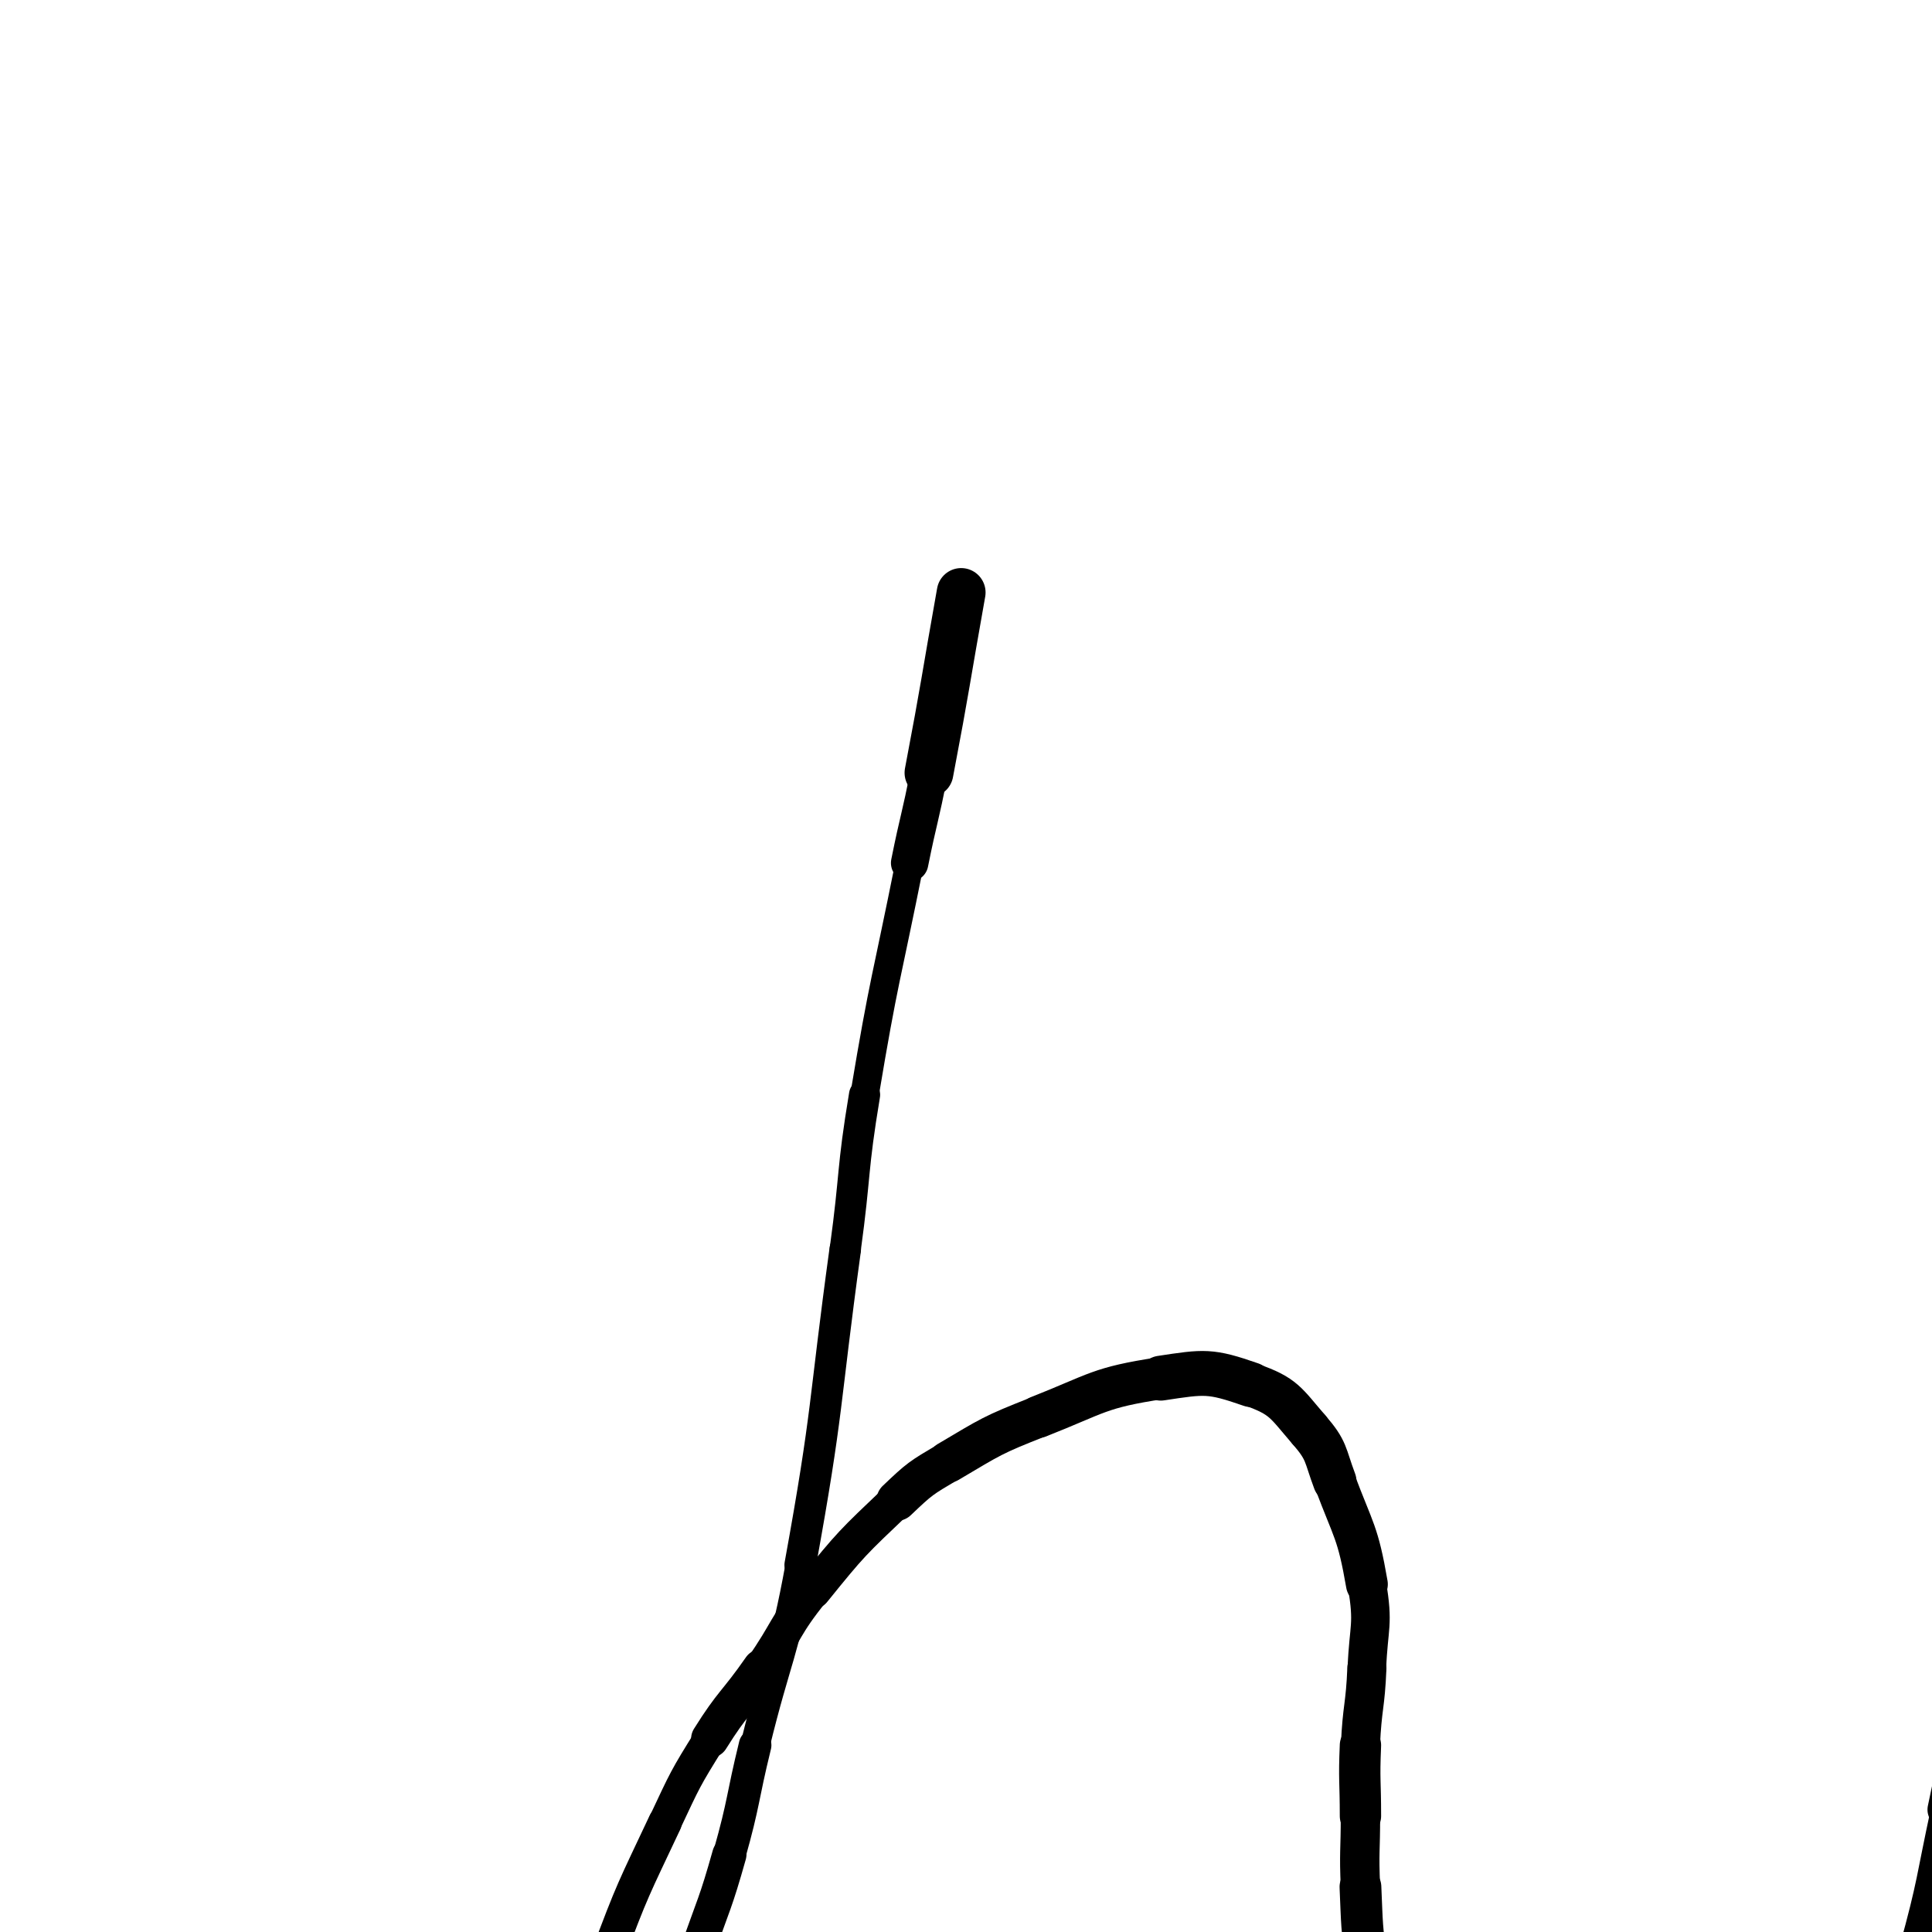
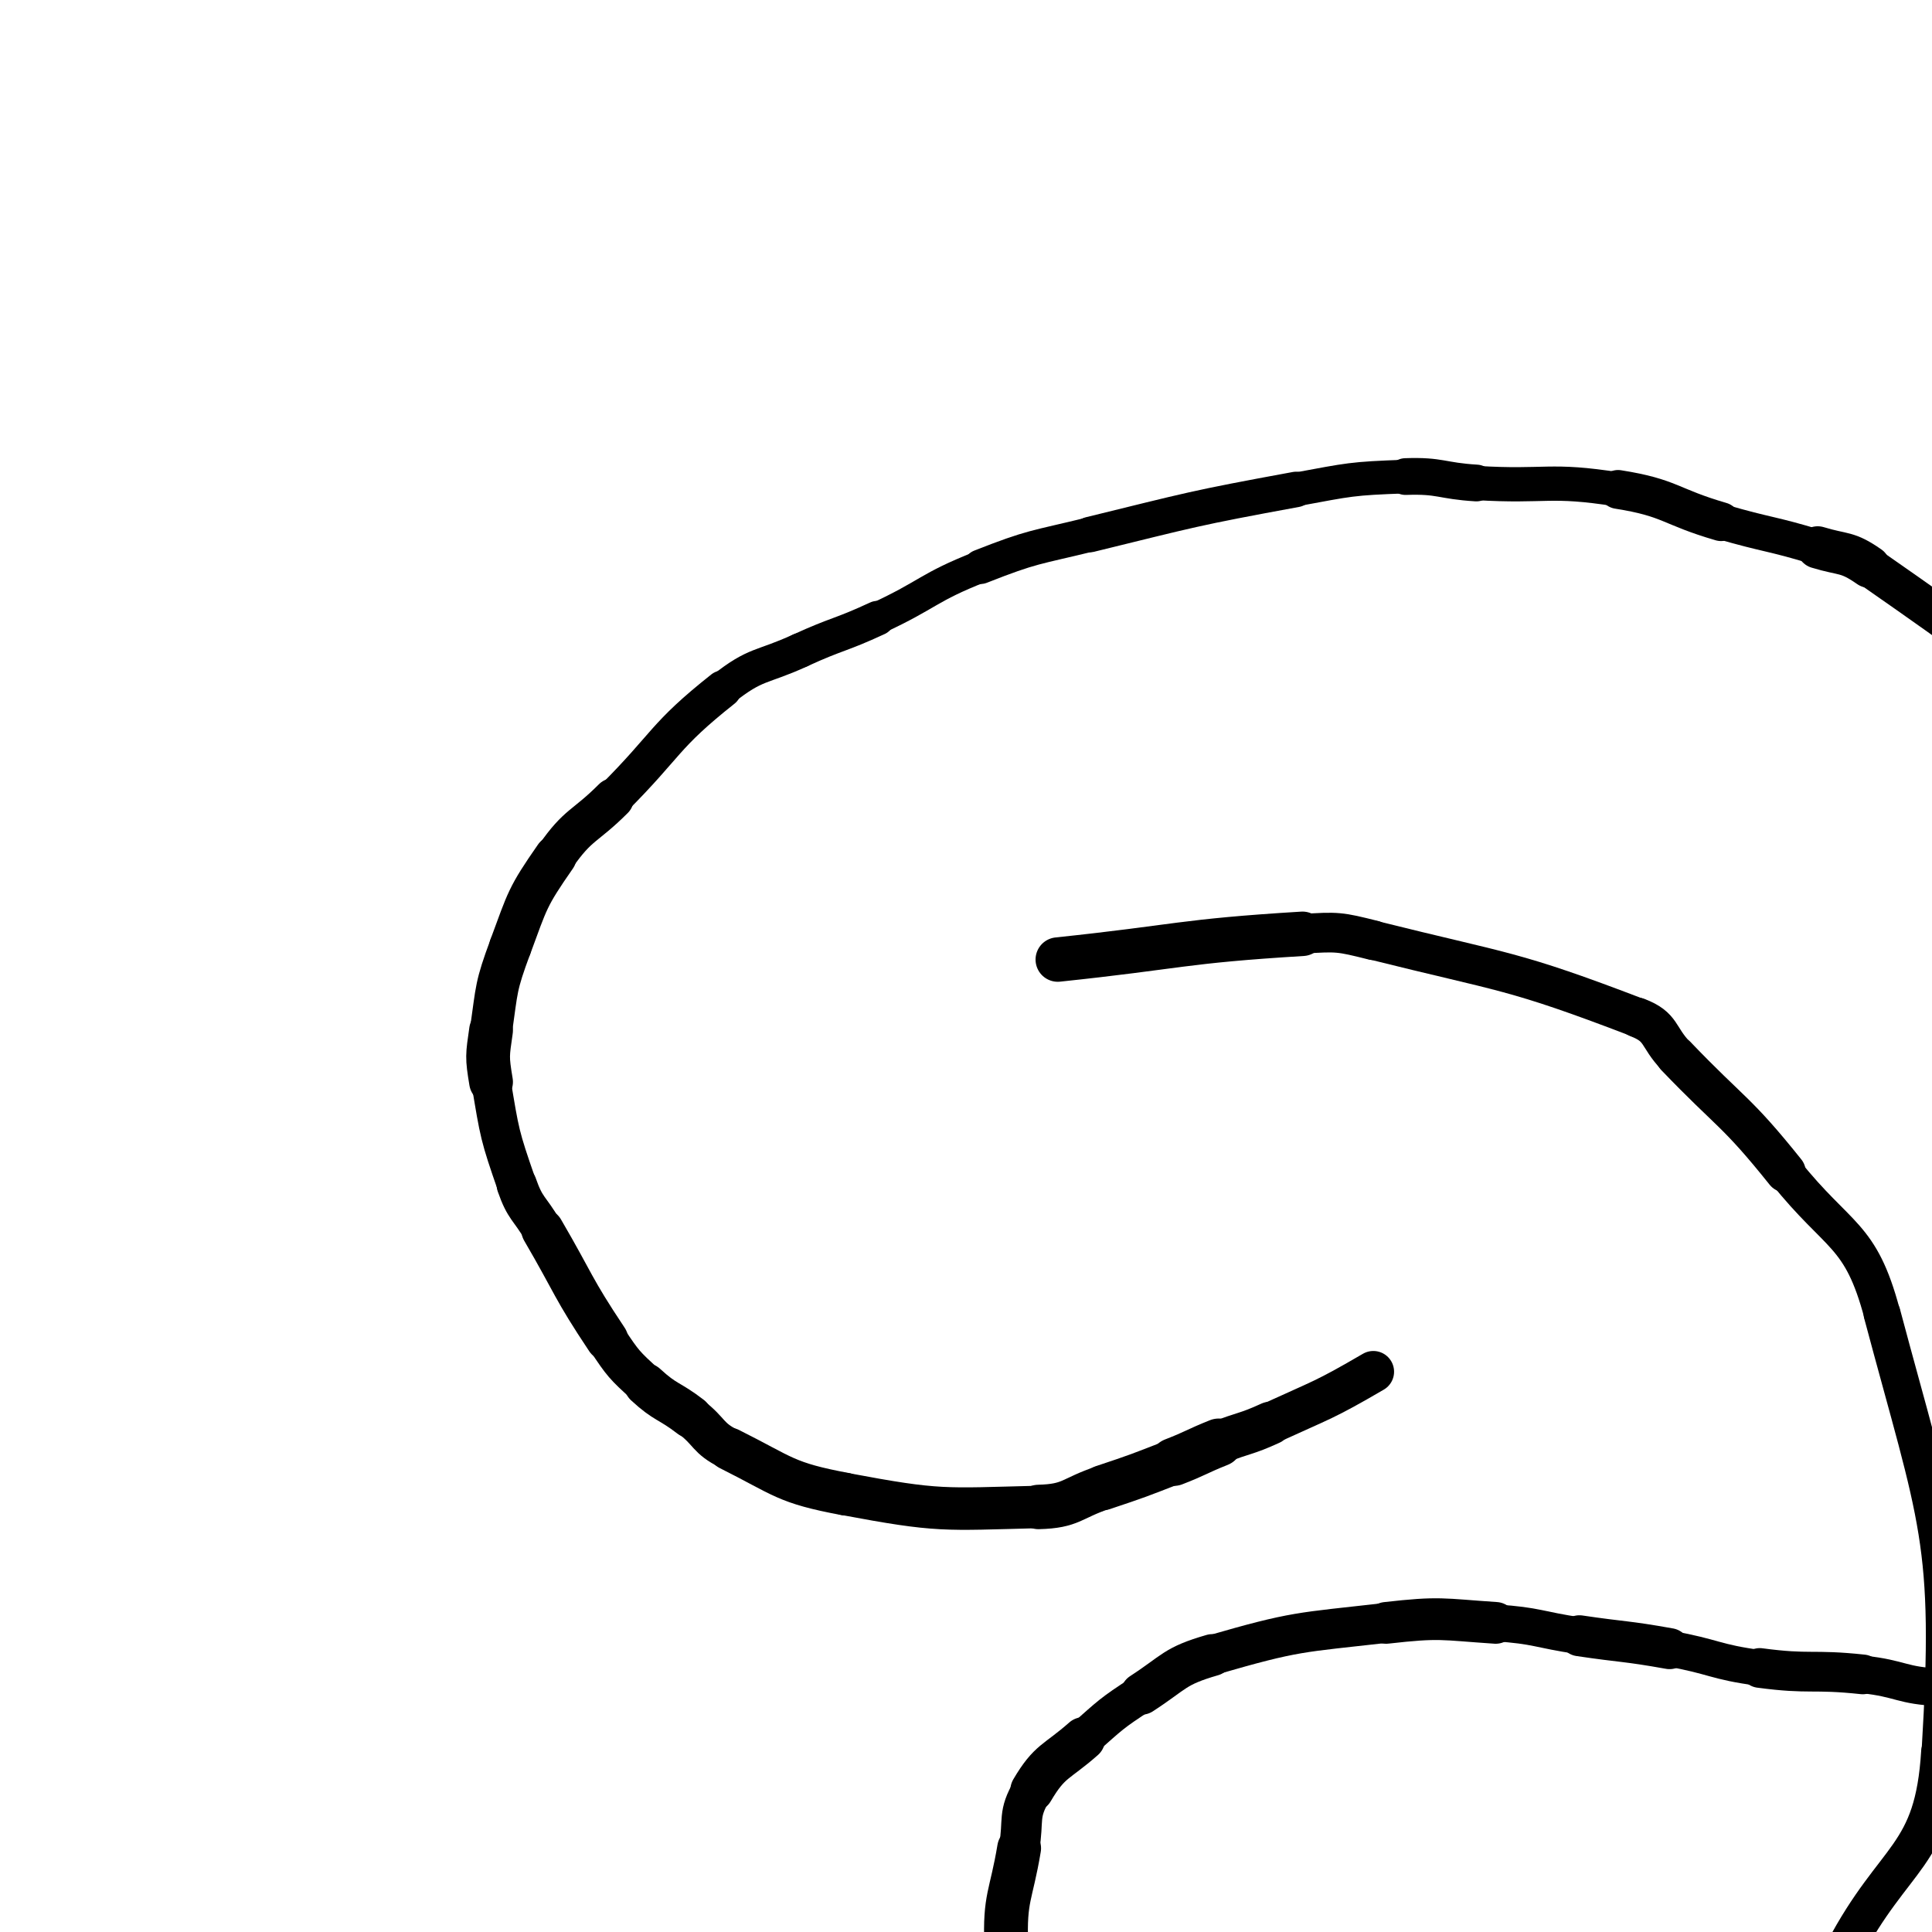
<svg xmlns="http://www.w3.org/2000/svg" viewBox="0 0 200 200" width="200" height="200">
-   <path d="M 99.500,61.333 C 97.833,70.667 97.940,70.688 96.167,80.000" stroke-width="5.052" stroke="black" fill="none" stroke-linecap="round" />
-   <path d="M 96.167,80.000 C 95.274,84.688 95.103,84.654 94.167,89.333" stroke-width="3.875" stroke="black" fill="none" stroke-linecap="round" />
-   <path d="M 94.167,89.333 C 91.769,101.320 91.509,101.282 89.500,113.333" stroke-width="2.940" stroke="black" fill="none" stroke-linecap="round" />
-   <path d="M 89.500,113.333 C 88.175,121.282 88.594,121.346 87.500,129.333" stroke-width="3.225" stroke="black" fill="none" stroke-linecap="round" />
-   <path d="M 87.500,129.333 C 85.261,145.679 85.781,145.787 82.833,162.000" stroke-width="3.260" stroke="black" fill="none" stroke-linecap="round" />
-   <path d="M 82.833,162.000 C 81.115,171.454 80.451,171.321 78.167,180.667" stroke-width="3.026" stroke="black" fill="none" stroke-linecap="round" />
-   <path d="M 78.167,180.667 C 76.784,186.321 77.075,186.402 75.500,192.000" stroke-width="3.378" stroke="black" fill="none" stroke-linecap="round" />
-   <path d="M 75.500,192.000 C 74.075,197.068 73.898,197.023 72.167,202.000" stroke-width="3.542" stroke="black" fill="none" stroke-linecap="round" />
-   <path d="M 72.167,202.000 C 71.231,204.690 71.167,204.667 70.167,207.333" stroke-width="4.089" stroke="black" fill="none" stroke-linecap="round" />
-   <path d="M 70.167,207.333 C 69.167,210.000 68.829,209.908 68.167,212.667" stroke-width="4.175" stroke="black" fill="none" stroke-linecap="round" />
-   <path d="M 68.167,212.667 C 66.829,218.241 67.735,218.510 66.167,224.000" stroke-width="3.499" stroke="black" fill="none" stroke-linecap="round" />
-   <path d="M 66.167,224.000 C 65.069,227.843 64.420,227.632 62.833,231.333" stroke-width="4.187" stroke="black" fill="none" stroke-linecap="round" />
-   <path d="M 62.833,231.333 C 61.420,234.632 61.581,234.701 60.167,238.000" stroke-width="3.969" stroke="black" fill="none" stroke-linecap="round" />
-   <path d="M 60.167,238.000 C 58.581,241.701 58.858,241.891 56.833,245.333" stroke-width="4.388" stroke="black" fill="none" stroke-linecap="round" />
-   <path d="M 56.833,245.333 C 55.525,247.558 54.024,250.730 53.500,249.333" stroke-width="4.785" stroke="black" fill="none" stroke-linecap="round" />
-   <path d="M 53.500,249.333 C 52.024,245.396 52.037,241.831 52.833,234.667" stroke-width="4.889" stroke="black" fill="none" stroke-linecap="round" />
-   <path d="M 52.833,234.667 C 53.371,229.831 54.642,230.047 56.167,225.333" stroke-width="3.871" stroke="black" fill="none" stroke-linecap="round" />
-   <path d="M 56.167,225.333 C 58.308,218.713 58.203,218.677 60.167,212.000" stroke-width="3.563" stroke="black" fill="none" stroke-linecap="round" />
-   <path d="M 60.167,212.000 C 61.536,207.344 61.147,207.208 62.833,202.667" stroke-width="3.575" stroke="black" fill="none" stroke-linecap="round" />
-   <path d="M 62.833,202.667 C 65.480,195.541 65.594,195.551 68.833,188.667" stroke-width="3.480" stroke="black" fill="none" stroke-linecap="round" />
-   <path d="M 68.833,188.667 C 70.927,184.218 70.897,184.164 73.500,180.000" stroke-width="3.421" stroke="black" fill="none" stroke-linecap="round" />
-   <path d="M 73.500,180.000 C 75.897,176.164 76.245,176.388 78.833,172.667" stroke-width="3.913" stroke="black" fill="none" stroke-linecap="round" />
-   <path d="M 78.833,172.667 C 81.578,168.721 81.156,168.395 84.167,164.667" stroke-width="3.560" stroke="black" fill="none" stroke-linecap="round" />
-   <path d="M 84.167,164.667 C 88.156,159.728 88.238,159.709 92.833,155.333" stroke-width="3.740" stroke="black" fill="none" stroke-linecap="round" />
-   <path d="M 92.833,155.333 C 95.238,153.043 95.308,153.023 98.167,151.333" stroke-width="4.204" stroke="black" fill="none" stroke-linecap="round" />
-   <path d="M 98.167,151.333 C 102.641,148.689 102.660,148.573 107.500,146.667" stroke-width="4.294" stroke="black" fill="none" stroke-linecap="round" />
-   <path d="M 107.500,146.667 C 113.660,144.240 113.713,143.645 120.167,142.667" stroke-width="4.358" stroke="black" fill="none" stroke-linecap="round" />
-   <path d="M 120.167,142.667 C 124.713,141.978 125.270,141.862 129.500,143.333" stroke-width="4.646" stroke="black" fill="none" stroke-linecap="round" />
-   <path d="M 129.500,143.333 C 132.936,144.529 133.072,145.198 135.500,148.000" stroke-width="4.512" stroke="black" fill="none" stroke-linecap="round" />
-   <path d="M 135.500,148.000 C 137.405,150.198 137.123,150.550 138.167,153.333" stroke-width="4.507" stroke="black" fill="none" stroke-linecap="round" />
-   <path d="M 138.167,153.333 C 140.123,158.550 140.561,158.556 141.500,164.000" stroke-width="4.334" stroke="black" fill="none" stroke-linecap="round" />
-   <path d="M 141.500,164.000 C 142.228,168.222 141.673,168.341 141.500,172.667" stroke-width="3.993" stroke="black" fill="none" stroke-linecap="round" />
-   <path d="M 141.500,172.667 C 141.340,176.674 141.008,176.660 140.833,180.667" stroke-width="4.046" stroke="black" fill="none" stroke-linecap="round" />
-   <path d="M 140.833,180.667 C 140.674,184.327 140.833,184.333 140.833,188.000" stroke-width="4.279" stroke="black" fill="none" stroke-linecap="round" />
-   <path d="M 140.833,188.000 C 140.833,191.667 140.674,191.673 140.833,195.333" stroke-width="4.077" stroke="black" fill="none" stroke-linecap="round" />
-   <path d="M 140.833,195.333 C 141.008,199.340 140.934,199.369 141.500,203.333" stroke-width="4.323" stroke="black" fill="none" stroke-linecap="round" />
-   <path d="M 141.500,203.333 C 141.934,206.369 142.122,206.344 142.833,209.333" stroke-width="4.272" stroke="black" fill="none" stroke-linecap="round" />
-   <path d="M 142.833,209.333 C 143.788,213.344 143.233,213.599 144.833,217.333" stroke-width="4.242" stroke="black" fill="none" stroke-linecap="round" />
-   <path d="M 144.833,217.333 C 146.233,220.599 146.438,220.672 148.833,223.333" stroke-width="4.238" stroke="black" fill="none" stroke-linecap="round" />
-   <path d="M 148.833,223.333 C 152.438,227.339 152.365,227.823 156.833,230.667" stroke-width="4.531" stroke="black" fill="none" stroke-linecap="round" />
-   <path d="M 156.833,230.667 C 159.699,232.490 160.128,231.824 163.500,232.667" stroke-width="4.188" stroke="black" fill="none" stroke-linecap="round" />
-   <path d="M 163.500,232.667 C 166.794,233.490 167.000,234.576 170.167,234.000" stroke-width="4.567" stroke="black" fill="none" stroke-linecap="round" />
-   <path d="M 170.167,234.000 C 174.333,233.242 174.308,232.234 178.167,230.000" stroke-width="4.376" stroke="black" fill="none" stroke-linecap="round" />
-   <path d="M 178.167,230.000 C 180.641,228.568 180.581,228.437 182.833,226.667" stroke-width="4.464" stroke="black" fill="none" stroke-linecap="round" />
-   <path d="M 182.833,226.667 C 185.248,224.770 185.817,225.192 187.500,222.667" stroke-width="4.226" stroke="black" fill="none" stroke-linecap="round" />
-   <path d="M 187.500,222.667 C 192.483,215.192 191.997,214.746 196.167,206.667" stroke-width="4.069" stroke="black" fill="none" stroke-linecap="round" />
-   <path d="M 196.167,206.667 C 197.330,204.412 197.494,204.440 198.167,202.000" stroke-width="4.287" stroke="black" fill="none" stroke-linecap="round" />
-   <path d="M 198.167,202.000 C 200.160,194.773 199.911,194.683 201.500,187.333" stroke-width="3.211" stroke="black" fill="none" stroke-linecap="round" />
-   <path d="M 201.500,187.333 C 202.577,182.350 202.472,182.328 203.500,177.333" stroke-width="3.935" stroke="black" fill="none" stroke-linecap="round" />
-   <path d="M 203.500,177.333 C 204.805,170.994 205.138,171.045 206.167,164.667" stroke-width="3.503" stroke="black" fill="none" stroke-linecap="round" />
-   <path d="M 206.167,164.667 C 206.805,160.711 206.296,160.642 206.833,156.667" stroke-width="3.765" stroke="black" fill="none" stroke-linecap="round" />
-   <path d="M 206.833,156.667 C 207.963,148.309 208.272,148.348 209.500,140.000" stroke-width="3.935" stroke="black" fill="none" stroke-linecap="round" />
-   <path d="M 209.500,140.000 C 209.939,137.014 210.000,137.009 210.167,134.000" stroke-width="4.125" stroke="black" fill="none" stroke-linecap="round" />
-   <path d="M 210.167,134.000 C 210.333,131.009 209.991,130.989 210.167,128.000" stroke-width="4.297" stroke="black" fill="none" stroke-linecap="round" />
-   <path d="M 210.167,128.000 C 210.324,125.322 210.699,125.346 210.833,122.667" stroke-width="4.281" stroke="black" fill="none" stroke-linecap="round" />
-   <path d="M 210.833,122.667 C 211.033,118.679 211.023,118.656 210.833,114.667" stroke-width="4.626" stroke="black" fill="none" stroke-linecap="round" />
-   <path d="M 210.833,114.667 C 210.690,111.656 210.325,108.508 210.167,108.667" stroke-width="4.987" stroke="black" fill="none" stroke-linecap="round" />
-   <path d="M 210.167,108.667 C 209.992,108.842 210.048,112.003 210.167,115.333" stroke-width="5.208" stroke="black" fill="none" stroke-linecap="round" />
-   <path d="M 210.167,115.333 C 210.381,121.337 210.640,121.329 210.833,127.333" stroke-width="3.894" stroke="black" fill="none" stroke-linecap="round" />
-   <path d="M 210.833,127.333 C 210.973,131.663 210.689,131.671 210.833,136.000" stroke-width="3.915" stroke="black" fill="none" stroke-linecap="round" />
-   <path d="M 210.833,136.000 C 211.022,141.671 211.146,141.668 211.500,147.333" stroke-width="3.519" stroke="black" fill="none" stroke-linecap="round" />
-   <path d="M 211.500,147.333 C 211.813,152.335 211.692,152.346 212.167,157.333" stroke-width="3.881" stroke="black" fill="none" stroke-linecap="round" />
-   <path d="M 212.167,157.333 C 213.025,166.346 213.328,166.319 214.167,175.333" stroke-width="3.236" stroke="black" fill="none" stroke-linecap="round" />
-   <path d="M 214.167,175.333 C 214.662,180.653 214.106,180.724 214.833,186.000" stroke-width="3.436" stroke="black" fill="none" stroke-linecap="round" />
-   <path d="M 214.833,186.000 C 215.439,190.391 215.833,190.333 216.833,194.667" stroke-width="3.781" stroke="black" fill="none" stroke-linecap="round" />
-   <path d="M 216.833,194.667 C 217.833,199.000 217.590,199.072 218.833,203.333" stroke-width="3.970" stroke="black" fill="none" stroke-linecap="round" />
-   <path d="M 218.833,203.333 C 219.924,207.072 220.528,206.899 221.500,210.667" stroke-width="4.023" stroke="black" fill="none" stroke-linecap="round" />
-   <path d="M 221.500,210.667 C 223.194,217.232 222.143,217.560 224.167,224.000" stroke-width="3.786" stroke="black" fill="none" stroke-linecap="round" />
-   <path d="M 224.167,224.000 C 225.809,229.227 226.446,229.026 228.833,234.000" stroke-width="4.135" stroke="black" fill="none" stroke-linecap="round" />
-   <path d="M 228.833,234.000 C 230.446,237.359 230.254,237.480 232.167,240.667" stroke-width="3.975" stroke="black" fill="none" stroke-linecap="round" />
-   <path d="M 232.167,240.667 C 234.254,244.146 234.277,244.187 236.833,247.333" stroke-width="3.904" stroke="black" fill="none" stroke-linecap="round" />
-   <path d="M 236.833,247.333 C 238.610,249.520 238.656,249.541 240.833,251.333" stroke-width="4.312" stroke="black" fill="none" stroke-linecap="round" />
-   <path d="M 240.833,251.333 C 244.323,254.207 244.142,254.735 248.167,256.667" stroke-width="4.653" stroke="black" fill="none" stroke-linecap="round" />
-   <path d="M 248.167,256.667 C 252.475,258.735 252.773,258.717 257.500,259.333" stroke-width="4.659" stroke="black" fill="none" stroke-linecap="round" />
+   <path d="M 109.500,99.333 C 122.167,98.000 122.163,97.442 134.833,96.667" stroke-width="4.600" stroke="black" fill="none" stroke-linecap="round" />
+   <path d="M 134.833,96.667 C 138.496,96.442 138.606,96.443 142.167,97.333" stroke-width="4.106" stroke="black" fill="none" stroke-linecap="round" />
+   <path d="M 142.167,97.333 C 155.939,100.776 156.429,100.328 169.500,105.333" stroke-width="4.053" stroke="black" fill="none" stroke-linecap="round" />
+   <path d="M 169.500,105.333 C 172.096,106.328 171.543,107.291 173.500,109.333" stroke-width="4.124" stroke="black" fill="none" stroke-linecap="round" />
+   <path d="M 173.500,109.333 C 179.210,115.291 179.694,114.909 184.833,121.333" stroke-width="4.197" stroke="black" fill="none" stroke-linecap="round" />
+   <path d="M 184.833,121.333 C 190.361,128.242 192.596,127.611 194.833,136.000" stroke-width="3.774" stroke="black" fill="none" stroke-linecap="round" />
+   <path d="M 194.833,136.000 C 200.596,157.611 202.165,159.364 200.833,181.333" stroke-width="3.825" stroke="black" fill="none" stroke-linecap="round" />
+   <path d="M 200.833,181.333 C 200.165,192.364 196.168,191.865 190.833,202.000" stroke-width="3.910" stroke="black" fill="none" stroke-linecap="round" />
+   <path d="M 190.833,202.000 C 189.501,204.532 189.715,204.895 187.500,206.667" stroke-width="4.152" stroke="black" fill="none" stroke-linecap="round" />
+   <path d="M 187.500,206.667 C 179.715,212.895 179.218,212.411 170.833,218.000" stroke-width="4.017" stroke="black" fill="none" stroke-linecap="round" />
+   <path d="M 170.833,218.000 C 167.218,220.411 167.364,220.735 163.500,222.667" stroke-width="4.154" stroke="black" fill="none" stroke-linecap="round" />
+   <path d="M 163.500,222.667 C 160.031,224.401 159.996,225.632 156.167,225.333" stroke-width="3.990" stroke="black" fill="none" stroke-linecap="round" />
+   <path d="M 156.167,225.333 C 134.329,223.632 132.177,225.070 112.167,218.667" stroke-width="4.227" stroke="black" fill="none" stroke-linecap="round" />
+   <path d="M 112.167,218.667 C 107.177,217.070 108.461,214.305 106.167,209.333" stroke-width="3.915" stroke="black" fill="none" stroke-linecap="round" />
+   <path d="M 106.167,209.333 C 104.461,205.638 104.317,205.381 104.167,201.333" stroke-width="4.370" stroke="black" fill="none" stroke-linecap="round" />
+   <path d="M 104.167,201.333 C 103.983,196.381 104.671,196.305 105.500,191.333" stroke-width="4.538" stroke="black" fill="none" stroke-linecap="round" />
+   <path d="M 105.500,191.333 C 106.005,188.305 105.337,187.878 106.833,185.333" stroke-width="4.195" stroke="black" fill="none" stroke-linecap="round" />
+   <path d="M 106.833,185.333 C 108.670,182.211 109.344,182.490 112.167,180.000" stroke-width="4.489" stroke="black" fill="none" stroke-linecap="round" />
+   <path d="M 112.167,180.000 C 115.011,177.490 114.991,177.398 118.167,175.333" stroke-width="3.932" stroke="black" fill="none" stroke-linecap="round" />
+   <path d="M 118.167,175.333 C 121.657,173.065 121.531,172.482 125.500,171.333" stroke-width="4.339" stroke="black" fill="none" stroke-linecap="round" />
+   <path d="M 125.500,171.333 C 134.198,168.816 134.441,169.029 143.500,168.000" stroke-width="4.131" stroke="black" fill="none" stroke-linecap="round" />
+   <path d="M 143.500,168.000 C 149.108,167.363 149.195,167.624 154.833,168.000" stroke-width="4.320" stroke="black" fill="none" stroke-linecap="round" />
+   <path d="M 154.833,168.000 C 159.195,168.291 159.163,168.691 163.500,169.333" stroke-width="3.816" stroke="black" fill="none" stroke-linecap="round" />
+   <path d="M 163.500,169.333 C 168.163,170.024 168.195,169.839 172.833,170.667" stroke-width="4.243" stroke="black" fill="none" stroke-linecap="round" />
+   <path d="M 172.833,170.667 C 177.529,171.505 177.449,172.038 182.167,172.667" stroke-width="3.712" stroke="black" fill="none" stroke-linecap="round" />
+   <path d="M 182.167,172.667 C 187.449,173.371 187.527,172.765 192.833,173.333" stroke-width="4.111" stroke="black" fill="none" stroke-linecap="round" />
+   <path d="M 192.833,173.333 C 196.860,173.765 196.809,174.512 200.833,174.667" stroke-width="3.894" stroke="black" fill="none" stroke-linecap="round" />
+   <path d="M 200.833,174.667 C 205.476,174.845 205.515,174.481 210.167,174.000" stroke-width="4.000" stroke="black" fill="none" stroke-linecap="round" />
+   <path d="M 210.167,174.000 C 215.182,173.481 215.235,173.653 220.167,172.667" stroke-width="4.211" stroke="black" fill="none" stroke-linecap="round" />
+   <path d="M 220.167,172.667 C 223.569,171.986 223.574,171.867 226.833,170.667" stroke-width="4.367" stroke="black" fill="none" stroke-linecap="round" />
+   <path d="M 226.833,170.667 C 229.908,169.534 230.045,169.673 232.833,168.000" stroke-width="4.273" stroke="black" fill="none" stroke-linecap="round" />
+   <path d="M 232.833,168.000 C 235.045,166.673 235.872,167.003 236.833,164.667" stroke-width="4.253" stroke="black" fill="none" stroke-linecap="round" />
+   <path d="M 236.833,164.667 C 240.538,155.669 240.418,155.078 242.167,145.333" stroke-width="4.336" stroke="black" fill="none" stroke-linecap="round" />
+   <path d="M 242.167,145.333 C 242.751,142.078 241.899,141.992 241.500,138.667" stroke-width="4.167" stroke="black" fill="none" stroke-linecap="round" />
+   <path d="M 241.500,138.667 C 240.899,133.659 240.819,133.669 240.167,128.667" stroke-width="3.638" stroke="black" fill="none" stroke-linecap="round" />
+   <path d="M 240.167,128.667 C 239.819,126.002 240.323,125.877 239.500,123.333" stroke-width="4.097" stroke="black" fill="none" stroke-linecap="round" />
+   <path d="M 239.500,123.333 C 236.656,114.544 235.932,114.749 232.833,106.000" stroke-width="3.765" stroke="black" fill="none" stroke-linecap="round" />
+   <path d="M 232.833,106.000 C 230.265,98.749 231.046,98.420 228.167,91.333" stroke-width="3.929" stroke="black" fill="none" stroke-linecap="round" />
+   <path d="M 228.167,91.333 C 226.712,87.754 226.532,87.727 224.167,84.667" stroke-width="4.013" stroke="black" fill="none" stroke-linecap="round" />
+   <path d="M 224.167,84.667 C 220.865,80.394 220.960,80.166 216.833,76.667" stroke-width="4.165" stroke="black" fill="none" stroke-linecap="round" />
+   <path d="M 216.833,76.667 C 205.627,67.166 205.512,67.047 193.500,58.667" stroke-width="4.097" stroke="black" fill="none" stroke-linecap="round" />
+   <path d="M 193.500,58.667 C 191.178,57.047 190.888,57.495 188.167,56.667" stroke-width="4.376" stroke="black" fill="none" stroke-linecap="round" />
+   <path d="M 188.167,56.667 C 183.222,55.162 183.135,55.442 178.167,54.000" stroke-width="3.656" stroke="black" fill="none" stroke-linecap="round" />
+   <path d="M 178.167,54.000 C 172.802,52.442 172.974,51.531 167.500,50.667" stroke-width="4.022" stroke="black" fill="none" stroke-linecap="round" />
+   <path d="M 167.500,50.667 C 160.308,49.531 160.159,50.444 152.833,50.000" stroke-width="3.545" stroke="black" fill="none" stroke-linecap="round" />
+   <path d="M 152.833,50.000 C 149.159,49.777 149.161,49.203 145.500,49.333" stroke-width="3.803" stroke="black" fill="none" stroke-linecap="round" />
+   <path d="M 145.500,49.333 C 139.827,49.536 139.772,49.637 134.167,50.667" stroke-width="3.486" stroke="black" fill="none" stroke-linecap="round" />
+   <path d="M 134.167,50.667 C 123.439,52.637 123.433,52.738 112.833,55.333" stroke-width="3.673" stroke="black" fill="none" stroke-linecap="round" />
+   <path d="M 112.833,55.333 C 107.099,56.738 106.974,56.510 101.500,58.667" stroke-width="3.576" stroke="black" fill="none" stroke-linecap="round" />
+   <path d="M 101.500,58.667 C 95.974,60.844 96.239,61.490 90.833,64.000" stroke-width="3.321" stroke="black" fill="none" stroke-linecap="round" />
+   <path d="M 90.833,64.000 C 86.905,65.824 86.770,65.529 82.833,67.333" stroke-width="3.594" stroke="black" fill="none" stroke-linecap="round" />
+   <path d="M 82.833,67.333 C 78.770,69.196 78.296,68.587 74.833,71.333" stroke-width="3.604" stroke="black" fill="none" stroke-linecap="round" />
+   <path d="M 74.833,71.333 C 68.629,76.254 69.167,77.000 63.500,82.667" stroke-width="3.864" stroke="black" fill="none" stroke-linecap="round" />
+   <path d="M 63.500,82.667 C 60.500,85.667 59.892,85.228 57.500,88.667" stroke-width="4.214" stroke="black" fill="none" stroke-linecap="round" />
+   <path d="M 57.500,88.667 C 54.559,92.895 54.633,93.141 52.833,98.000" stroke-width="4.384" stroke="black" fill="none" stroke-linecap="round" />
+   <path d="M 52.833,98.000 C 51.300,102.141 51.459,102.291 50.833,106.667" stroke-width="4.375" stroke="black" fill="none" stroke-linecap="round" />
+   <path d="M 50.833,106.667 C 50.459,109.291 50.398,109.387 50.833,112.000" stroke-width="4.532" stroke="black" fill="none" stroke-linecap="round" />
+   <path d="M 50.833,112.000 C 51.731,117.387 51.709,117.517 53.500,122.667" stroke-width="4.075" stroke="black" fill="none" stroke-linecap="round" />
+   <path d="M 53.500,122.667 C 54.376,125.184 54.813,125.012 56.167,127.333" stroke-width="4.169" stroke="black" fill="none" stroke-linecap="round" />
+   <path d="M 56.167,127.333 C 59.479,133.012 59.199,133.215 62.833,138.667" stroke-width="4.400" stroke="black" fill="none" stroke-linecap="round" />
+   <path d="M 62.833,138.667 C 64.532,141.215 64.592,141.264 66.833,143.333" stroke-width="4.208" stroke="black" fill="none" stroke-linecap="round" />
+   <path d="M 66.833,143.333 C 68.925,145.264 69.229,144.920 71.500,146.667" stroke-width="4.435" stroke="black" fill="none" stroke-linecap="round" />
+   <path d="M 71.500,146.667 C 73.562,148.253 73.196,148.848 75.500,150.000" stroke-width="4.300" stroke="black" fill="none" stroke-linecap="round" />
+   <path d="M 75.500,150.000 C 81.196,152.848 81.242,153.493 87.500,154.667" stroke-width="4.420" stroke="black" fill="none" stroke-linecap="round" />
+   <path d="M 87.500,154.667 C 97.242,156.493 97.603,156.247 107.500,156.000" stroke-width="4.396" stroke="black" fill="none" stroke-linecap="round" />
+   <path d="M 107.500,156.000 C 110.937,155.914 110.867,155.100 114.167,154.000" stroke-width="4.599" stroke="black" fill="none" stroke-linecap="round" />
+   <path d="M 114.167,154.000 C 117.867,152.767 117.865,152.747 121.500,151.333" stroke-width="4.674" stroke="black" fill="none" stroke-linecap="round" />
+   <path d="M 121.500,151.333 C 123.865,150.414 123.810,150.276 126.167,149.333" stroke-width="4.975" stroke="black" fill="none" stroke-linecap="round" />
+   <path d="M 126.167,149.333 C 128.810,148.276 128.914,148.519 131.500,147.333" stroke-width="4.462" stroke="black" fill="none" stroke-linecap="round" />
+   <path d="M 131.500,147.333 C 136.914,144.852 137.035,144.993 142.167,142.000" stroke-width="4.294" stroke="black" fill="none" stroke-linecap="round" />
</svg>
